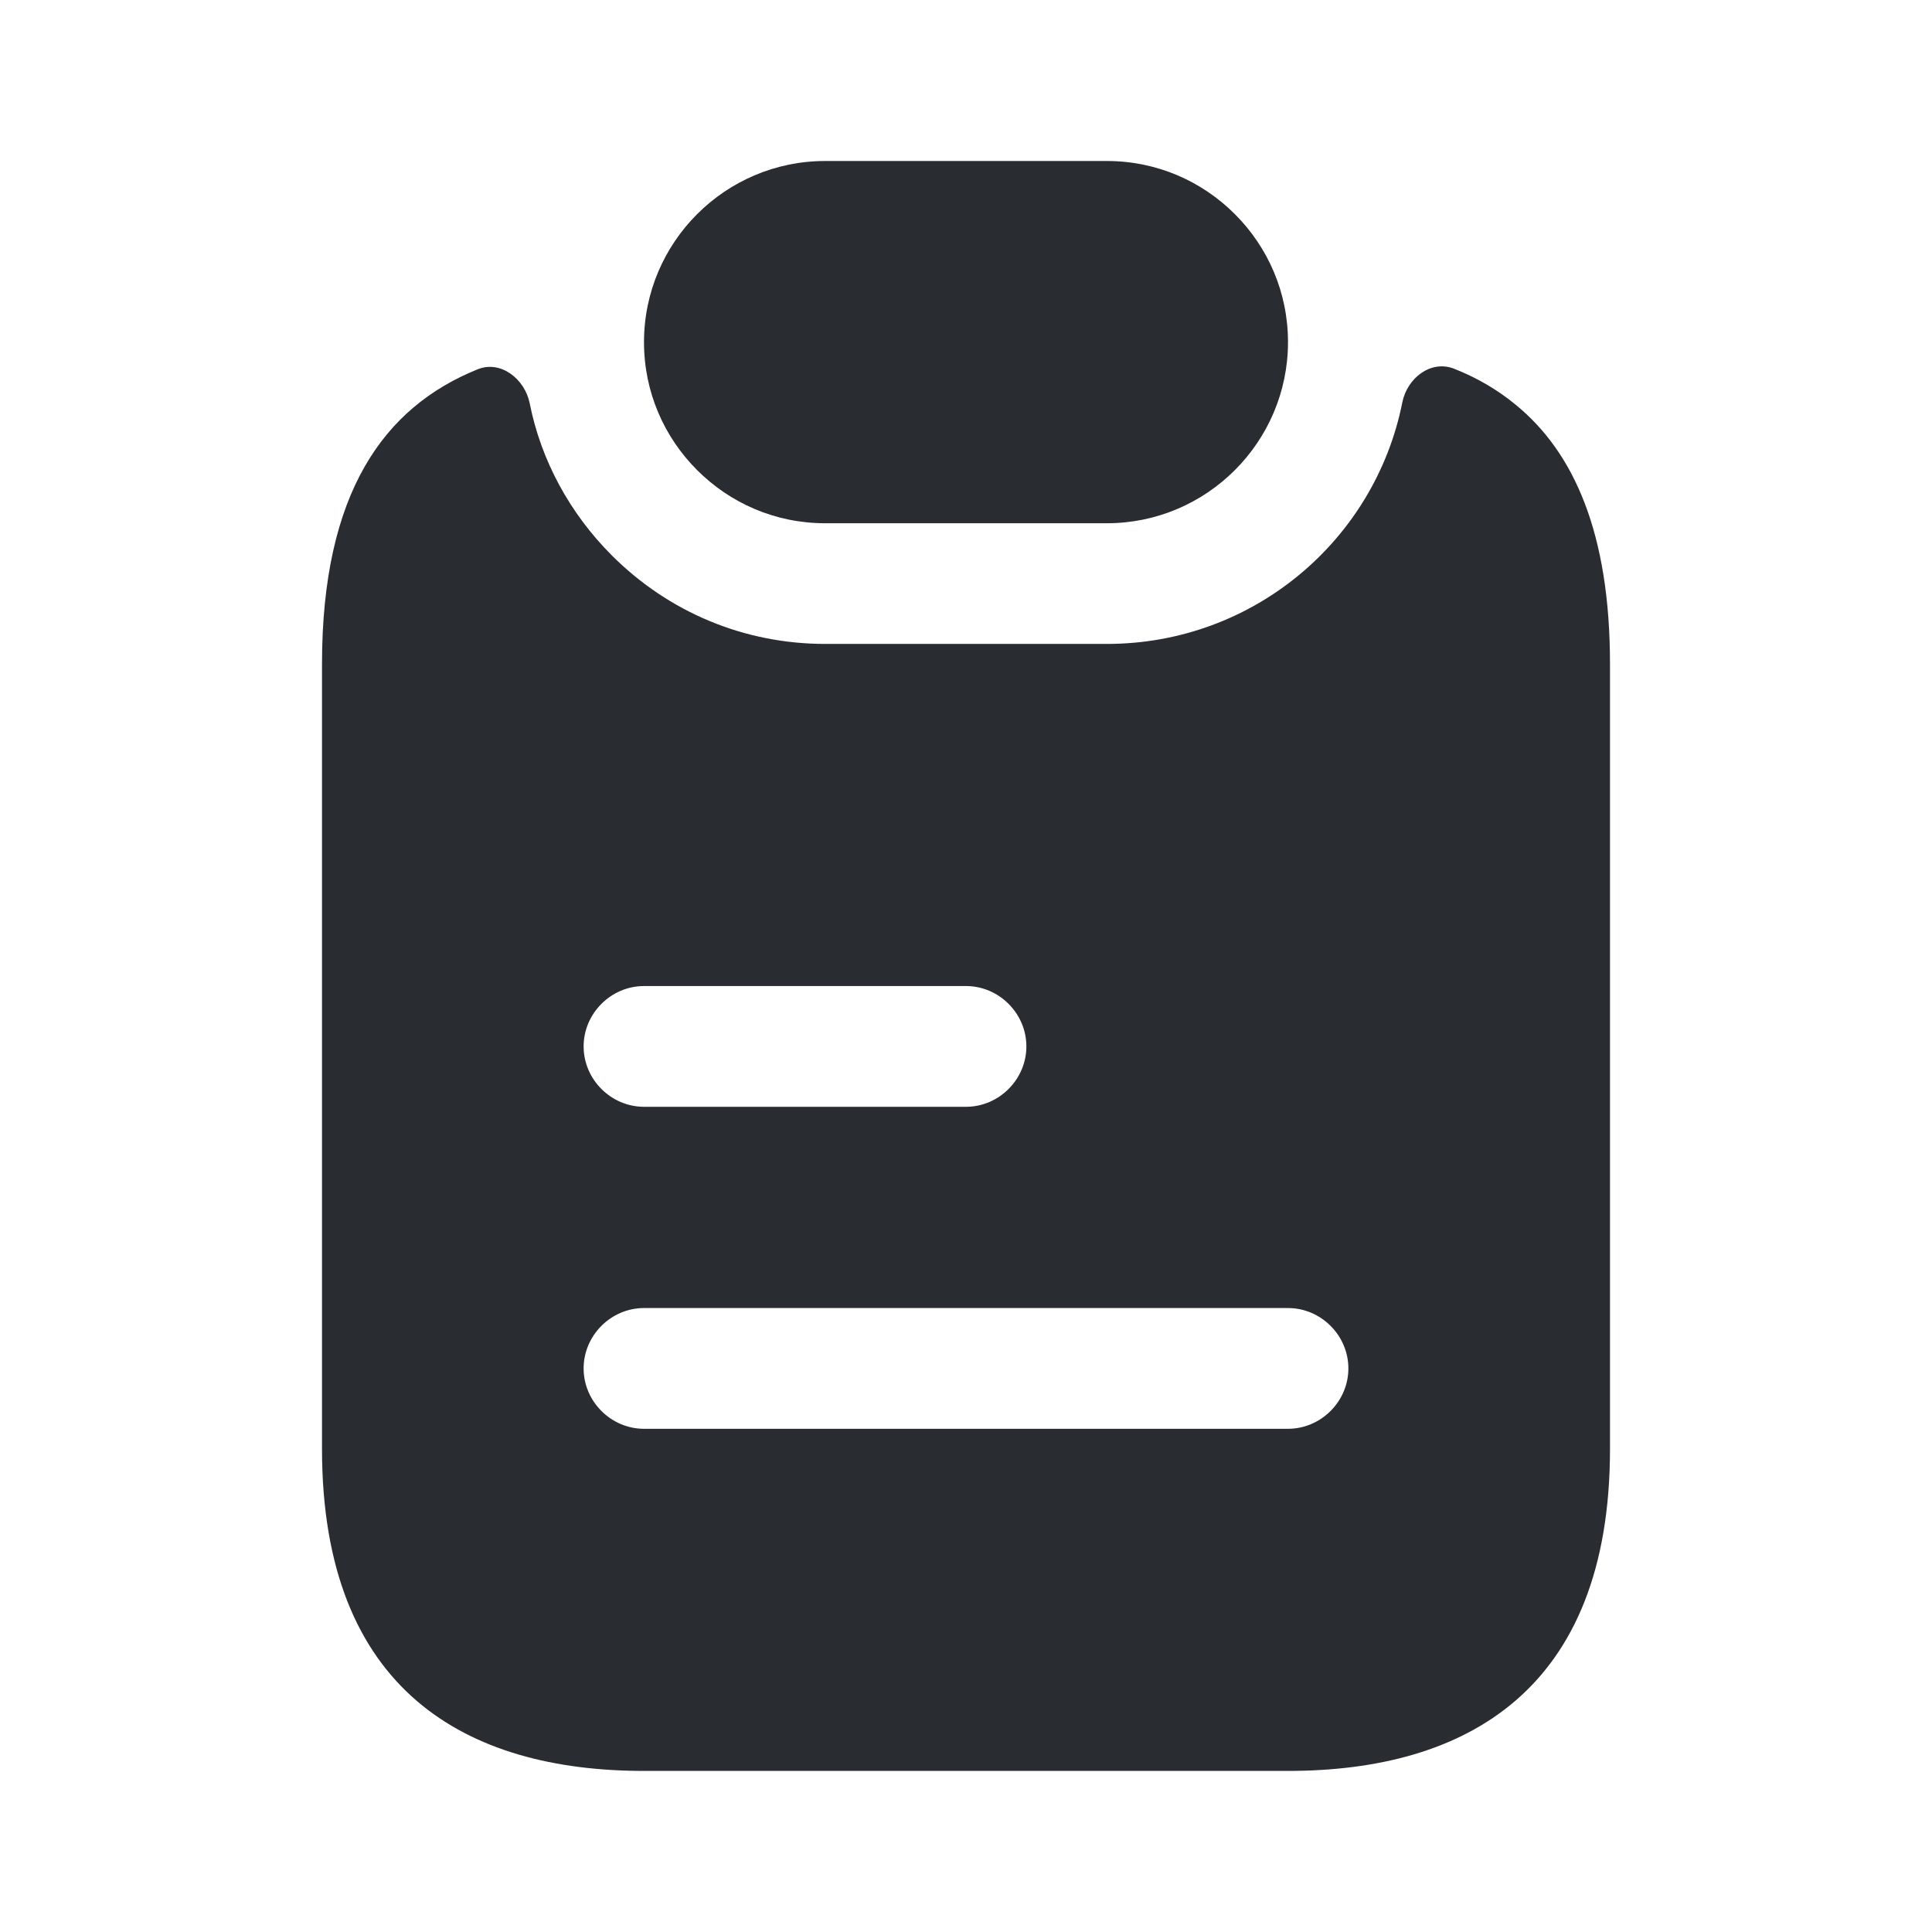
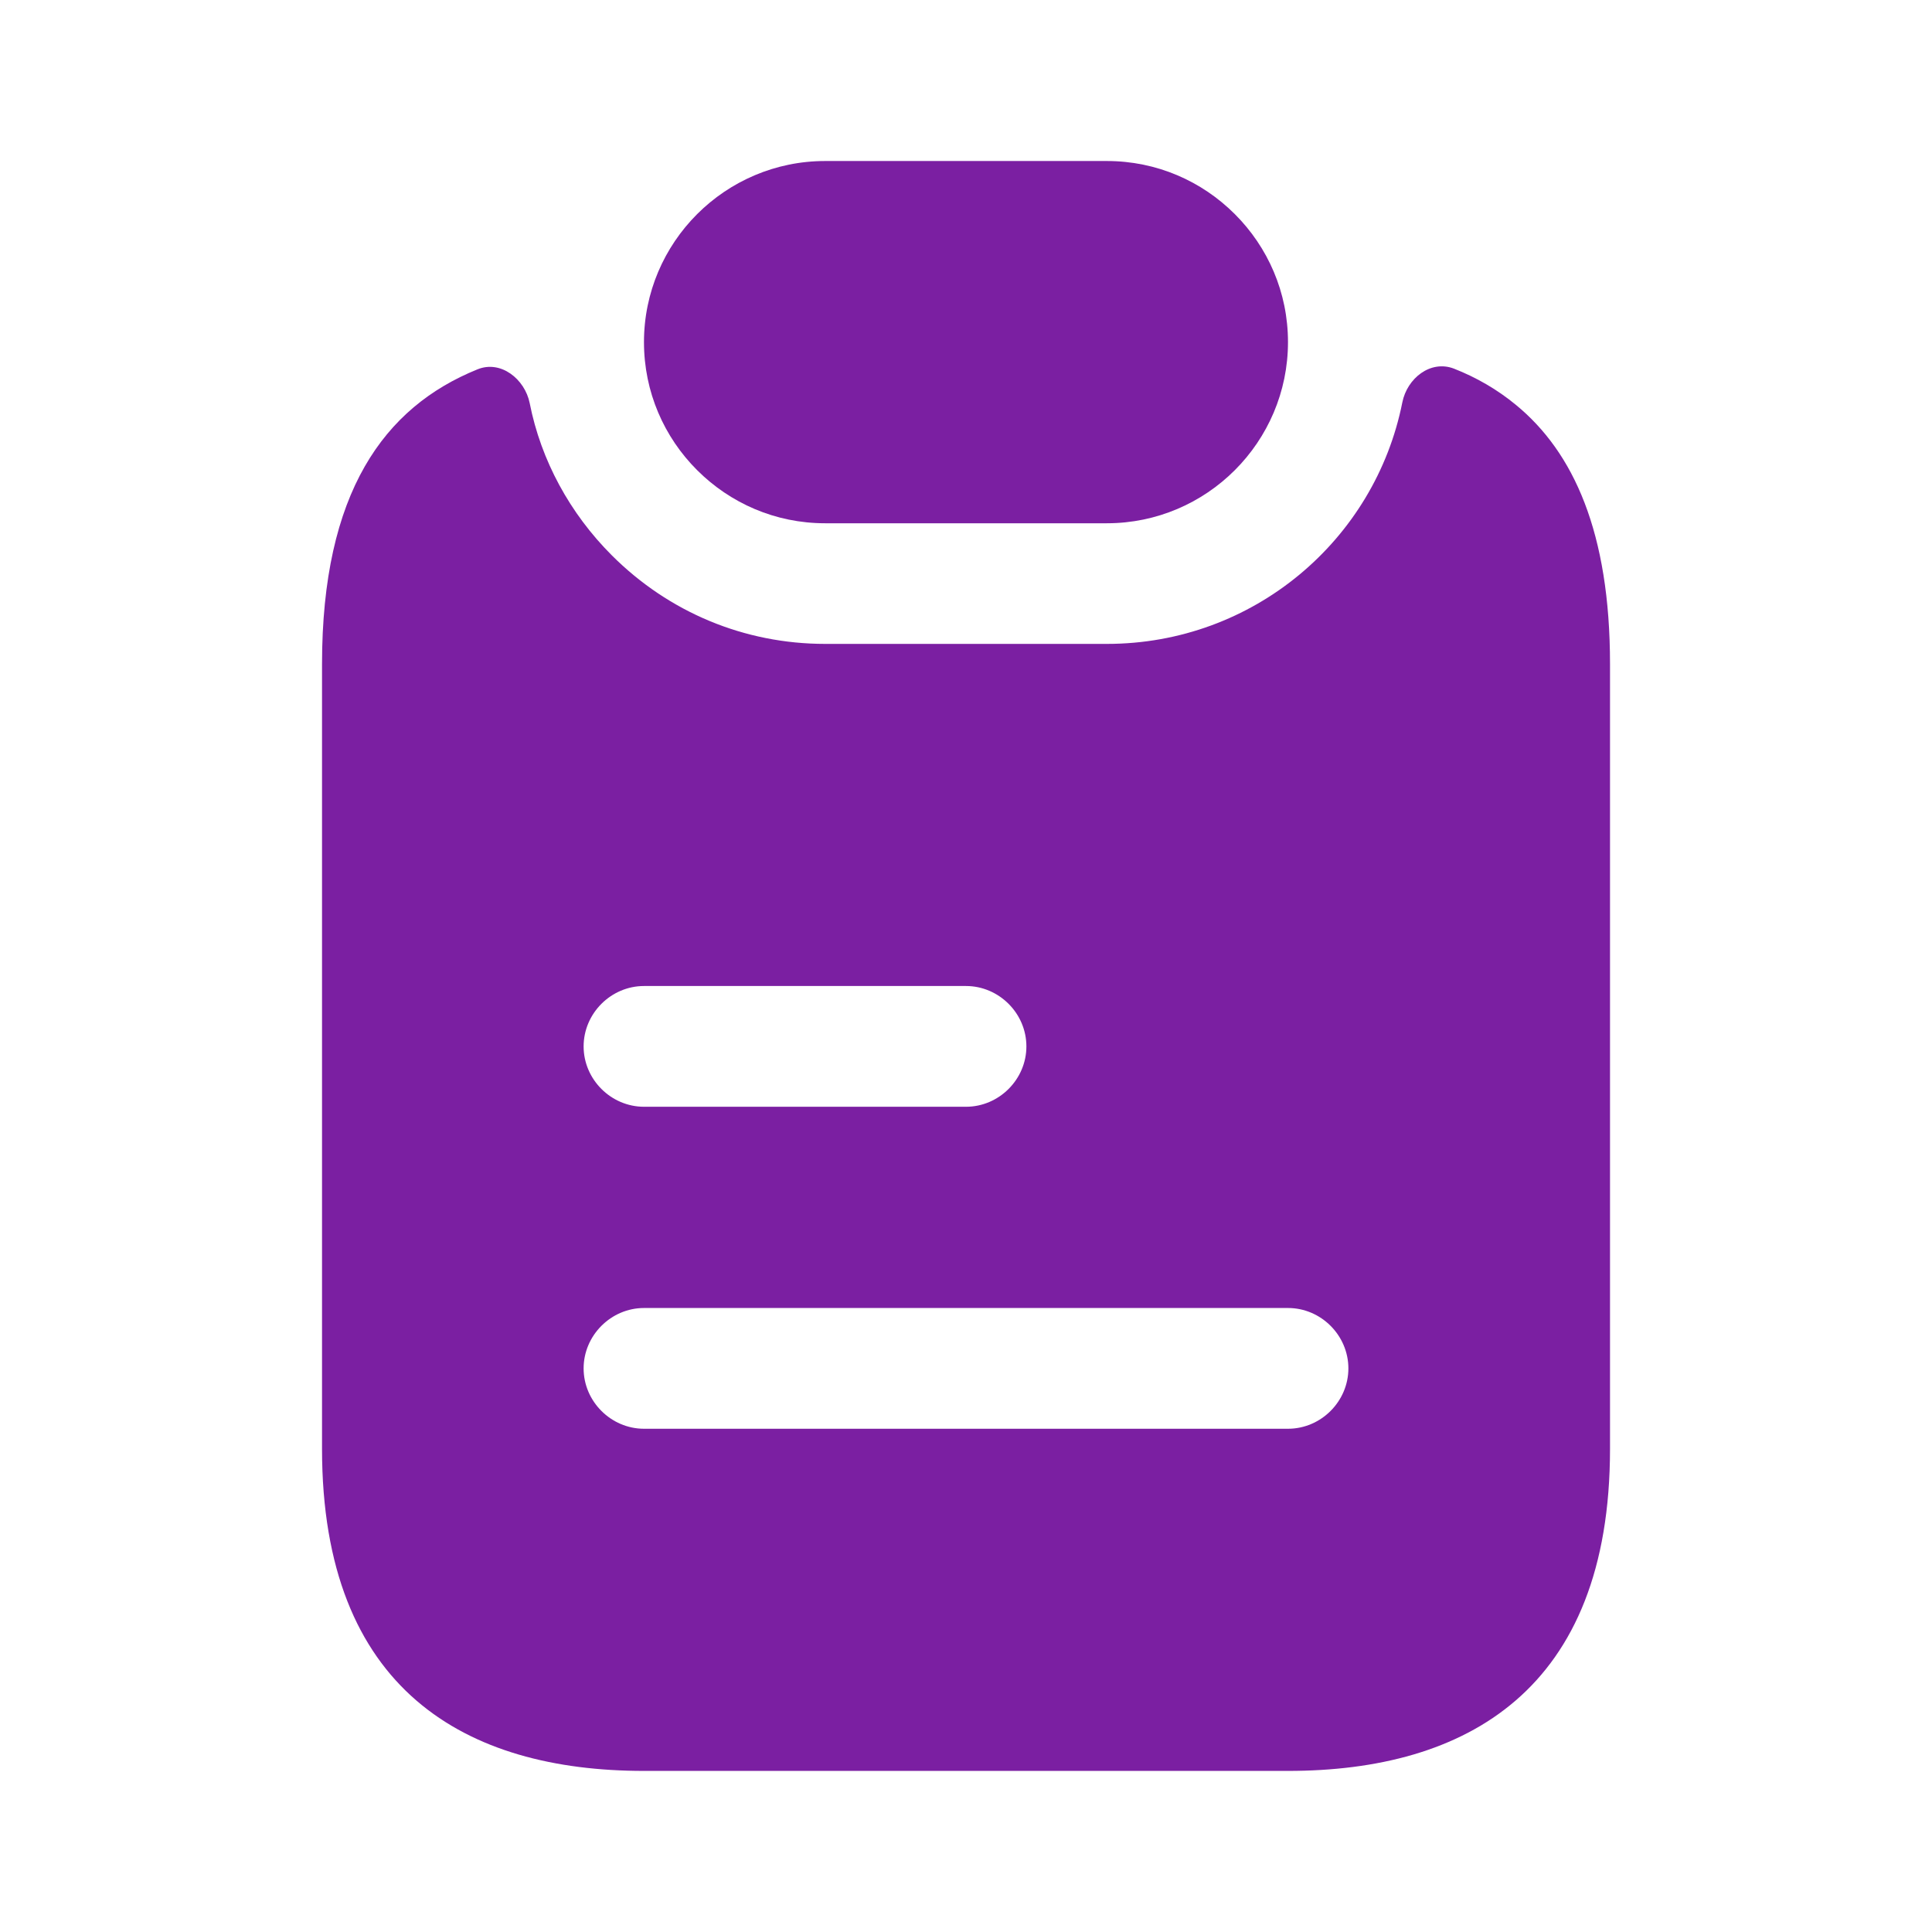
- <svg xmlns="http://www.w3.org/2000/svg" width="800px" height="800px" viewBox="0 0 24 24" fill="none">
-   <path d="M16 4.25C16 5.49 14.99 6.5 13.75 6.5H10.25C9.63 6.5 9.07 6.25 8.66 5.84C8.25 5.43 8 4.87 8 4.25C8 3.01 9.01 2 10.25 2H13.75C14.37 2 14.93 2.25 15.34 2.66C15.75 3.07 16 3.63 16 4.25Z" fill="#292D32" />
-   <path d="M18.83 5.029C18.6 4.839 18.34 4.689 18.06 4.579C17.77 4.469 17.48 4.699 17.42 4.999C17.08 6.709 15.57 7.999 13.75 7.999H10.25C9.25 7.999 8.31 7.609 7.6 6.899C7.08 6.379 6.72 5.719 6.58 5.009C6.52 4.709 6.22 4.469 5.93 4.589C4.77 5.059 4 6.119 4 8.249V17.999C4 20.999 5.79 21.999 8 21.999H16C18.21 21.999 20 20.999 20 17.999V8.249C20 6.619 19.55 5.619 18.83 5.029ZM8 12.249H12C12.41 12.249 12.75 12.589 12.75 12.999C12.75 13.409 12.41 13.749 12 13.749H8C7.59 13.749 7.25 13.409 7.25 12.999C7.25 12.589 7.59 12.249 8 12.249ZM16 17.749H8C7.59 17.749 7.25 17.409 7.25 16.999C7.25 16.589 7.59 16.249 8 16.249H16C16.41 16.249 16.75 16.589 16.75 16.999C16.75 17.409 16.41 17.749 16 17.749Z" fill="#292D32" />
+ <svg xmlns="http://www.w3.org/2000/svg" width="50" height="50" viewBox="0 0 50 50" fill="none">
+   <path d="M33.333 8.854C33.333 11.438 31.229 13.542 28.646 13.542H21.354C20.062 13.542 18.896 13.021 18.041 12.167C17.187 11.313 16.666 10.146 16.666 8.854C16.666 6.271 18.771 4.167 21.354 4.167H28.646C29.937 4.167 31.104 4.688 31.958 5.542C32.812 6.396 33.333 7.563 33.333 8.854Z" fill="#7B1FA2" />
+   <path d="M39.229 10.476C38.75 10.081 38.209 9.768 37.625 9.539C37.021 9.31 36.417 9.789 36.292 10.414C35.584 13.976 32.438 16.664 28.646 16.664H21.354C19.271 16.664 17.313 15.851 15.834 14.372C14.75 13.289 14 11.914 13.709 10.435C13.584 9.81 12.959 9.31 12.354 9.56C9.938 10.539 8.334 12.747 8.334 17.185V37.497C8.334 43.747 12.063 45.831 16.667 45.831H33.334C37.938 45.831 41.667 43.747 41.667 37.497V17.185C41.667 13.789 40.729 11.706 39.229 10.476ZM16.667 25.518H25C25.854 25.518 26.563 26.226 26.563 27.081C26.563 27.935 25.854 28.643 25 28.643H16.667C15.813 28.643 15.104 27.935 15.104 27.081C15.104 26.226 15.813 25.518 16.667 25.518ZM33.334 36.976H16.667C15.813 36.976 15.104 36.268 15.104 35.414C15.104 34.56 15.813 33.851 16.667 33.851H33.334C34.188 33.851 34.896 34.56 34.896 35.414C34.896 36.268 34.188 36.976 33.334 36.976Z" fill="#7B1FA2" />
</svg>
